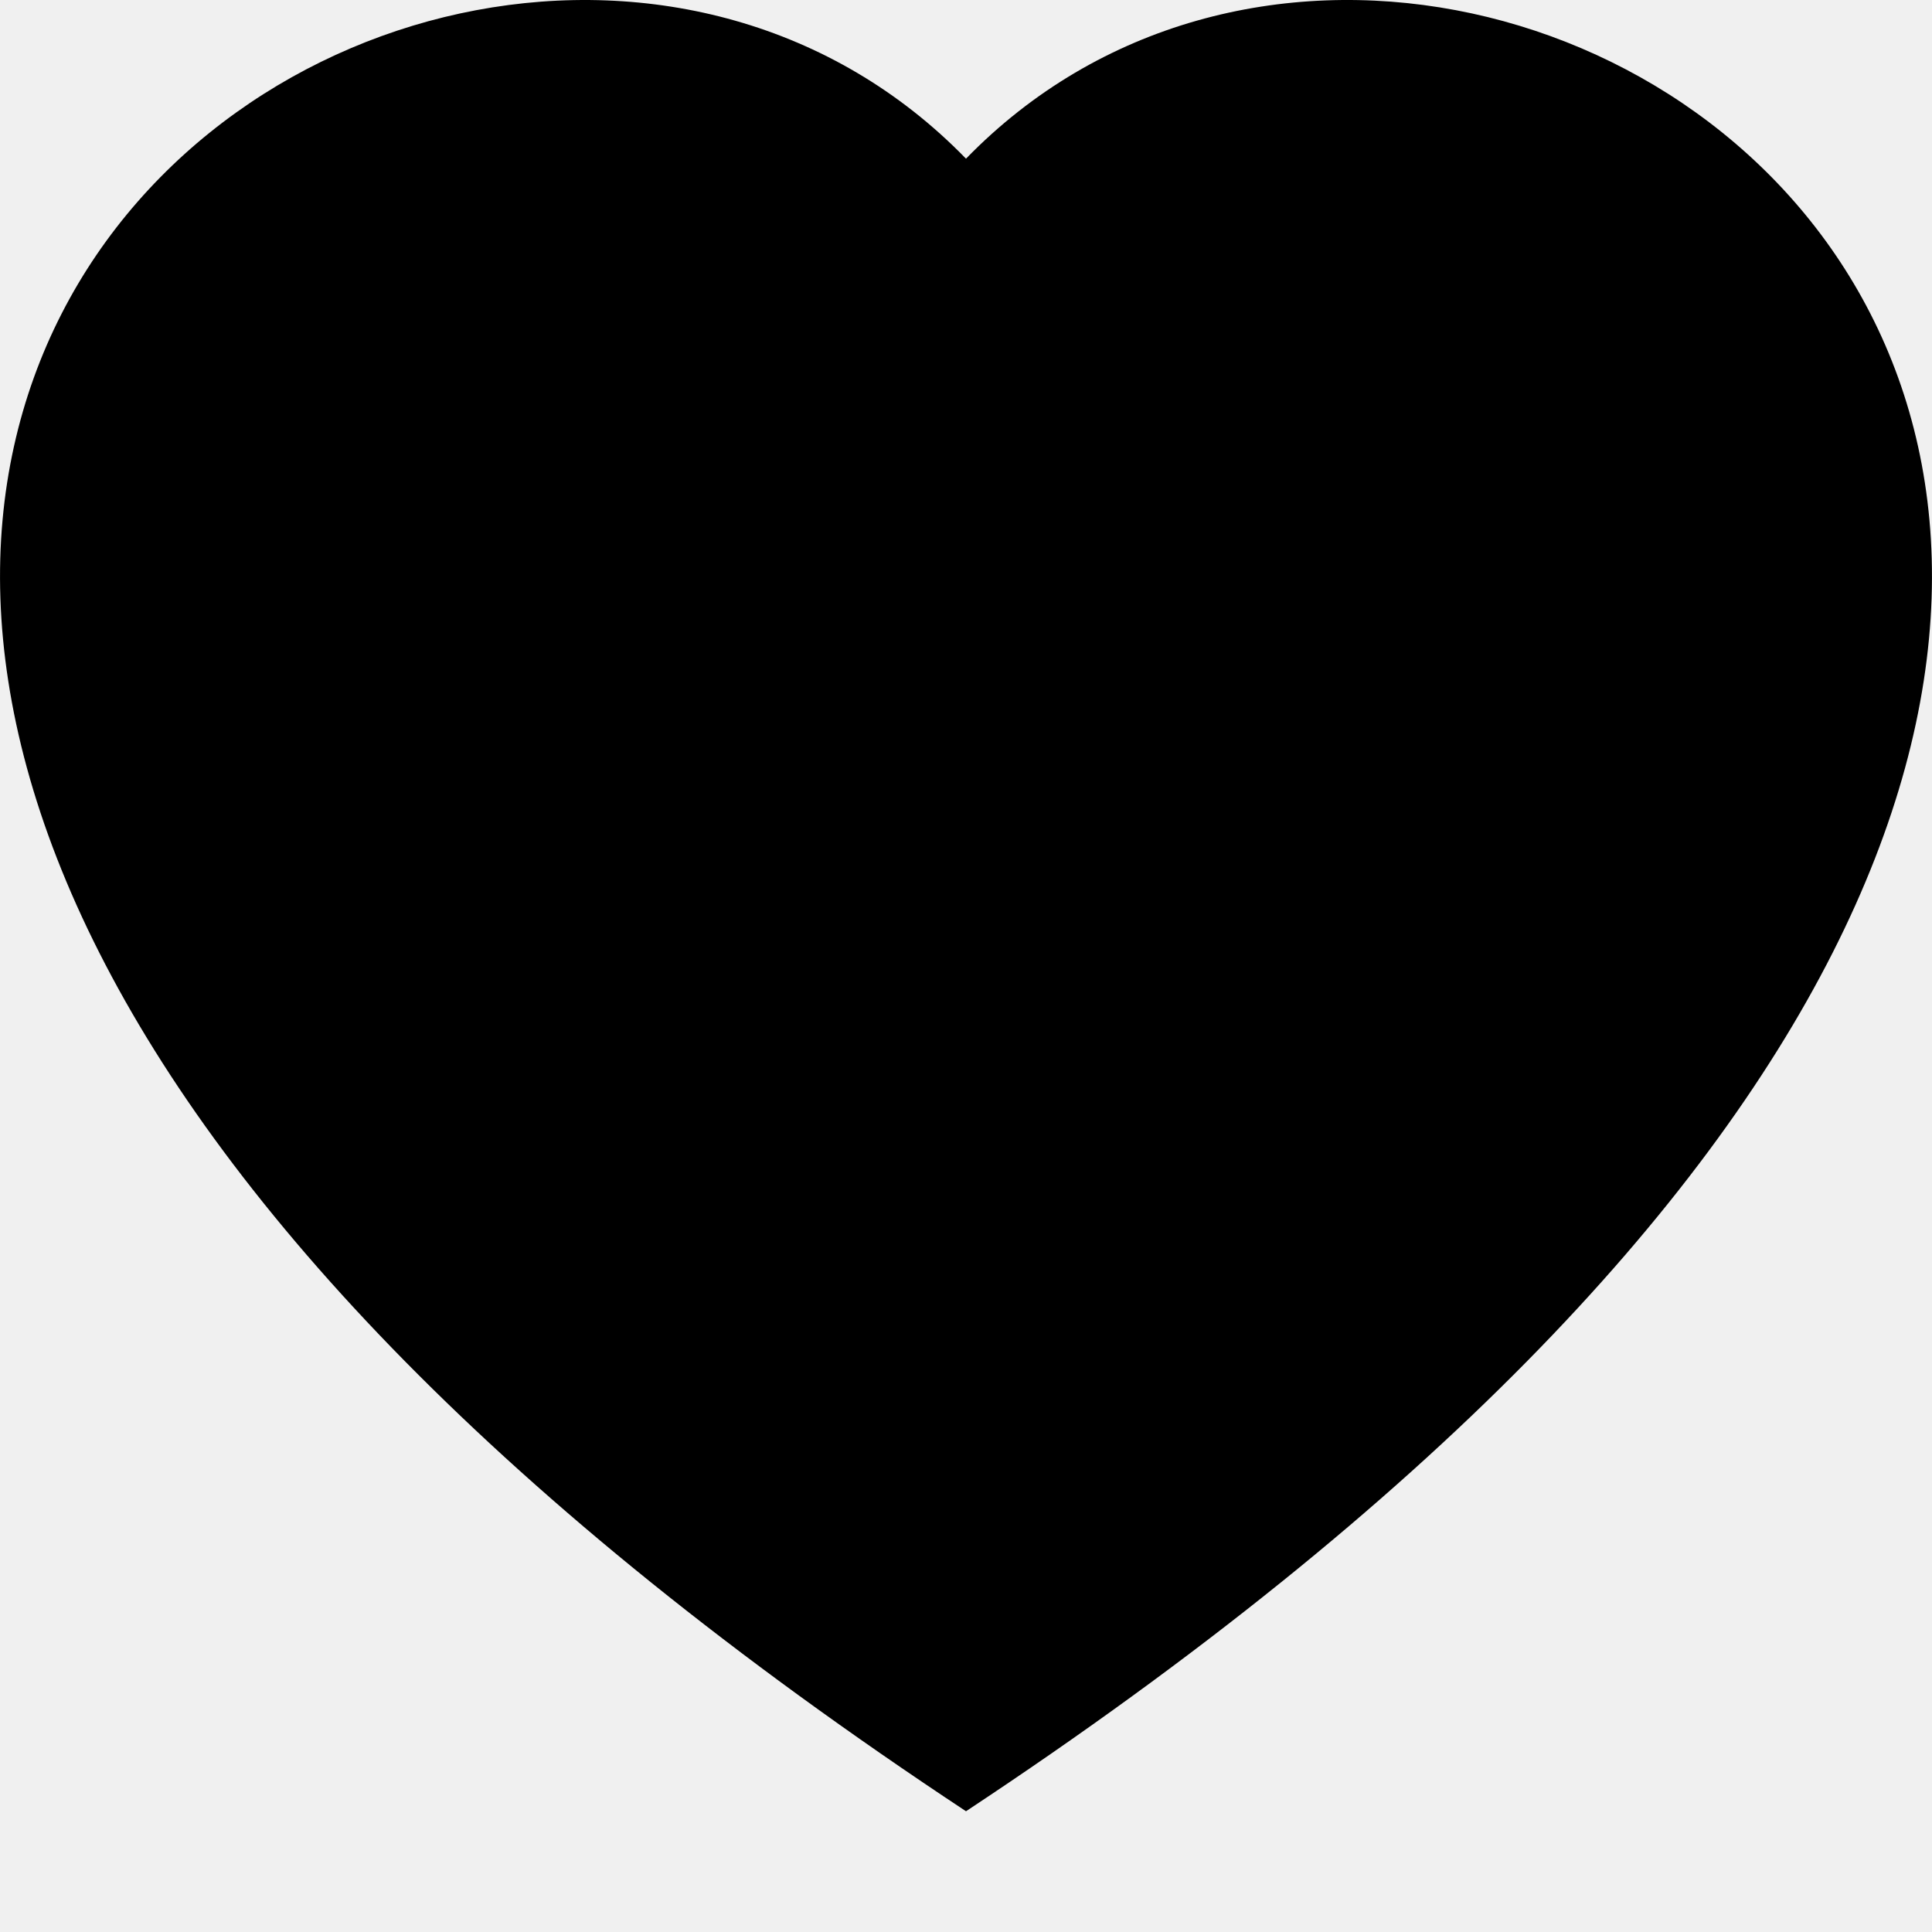
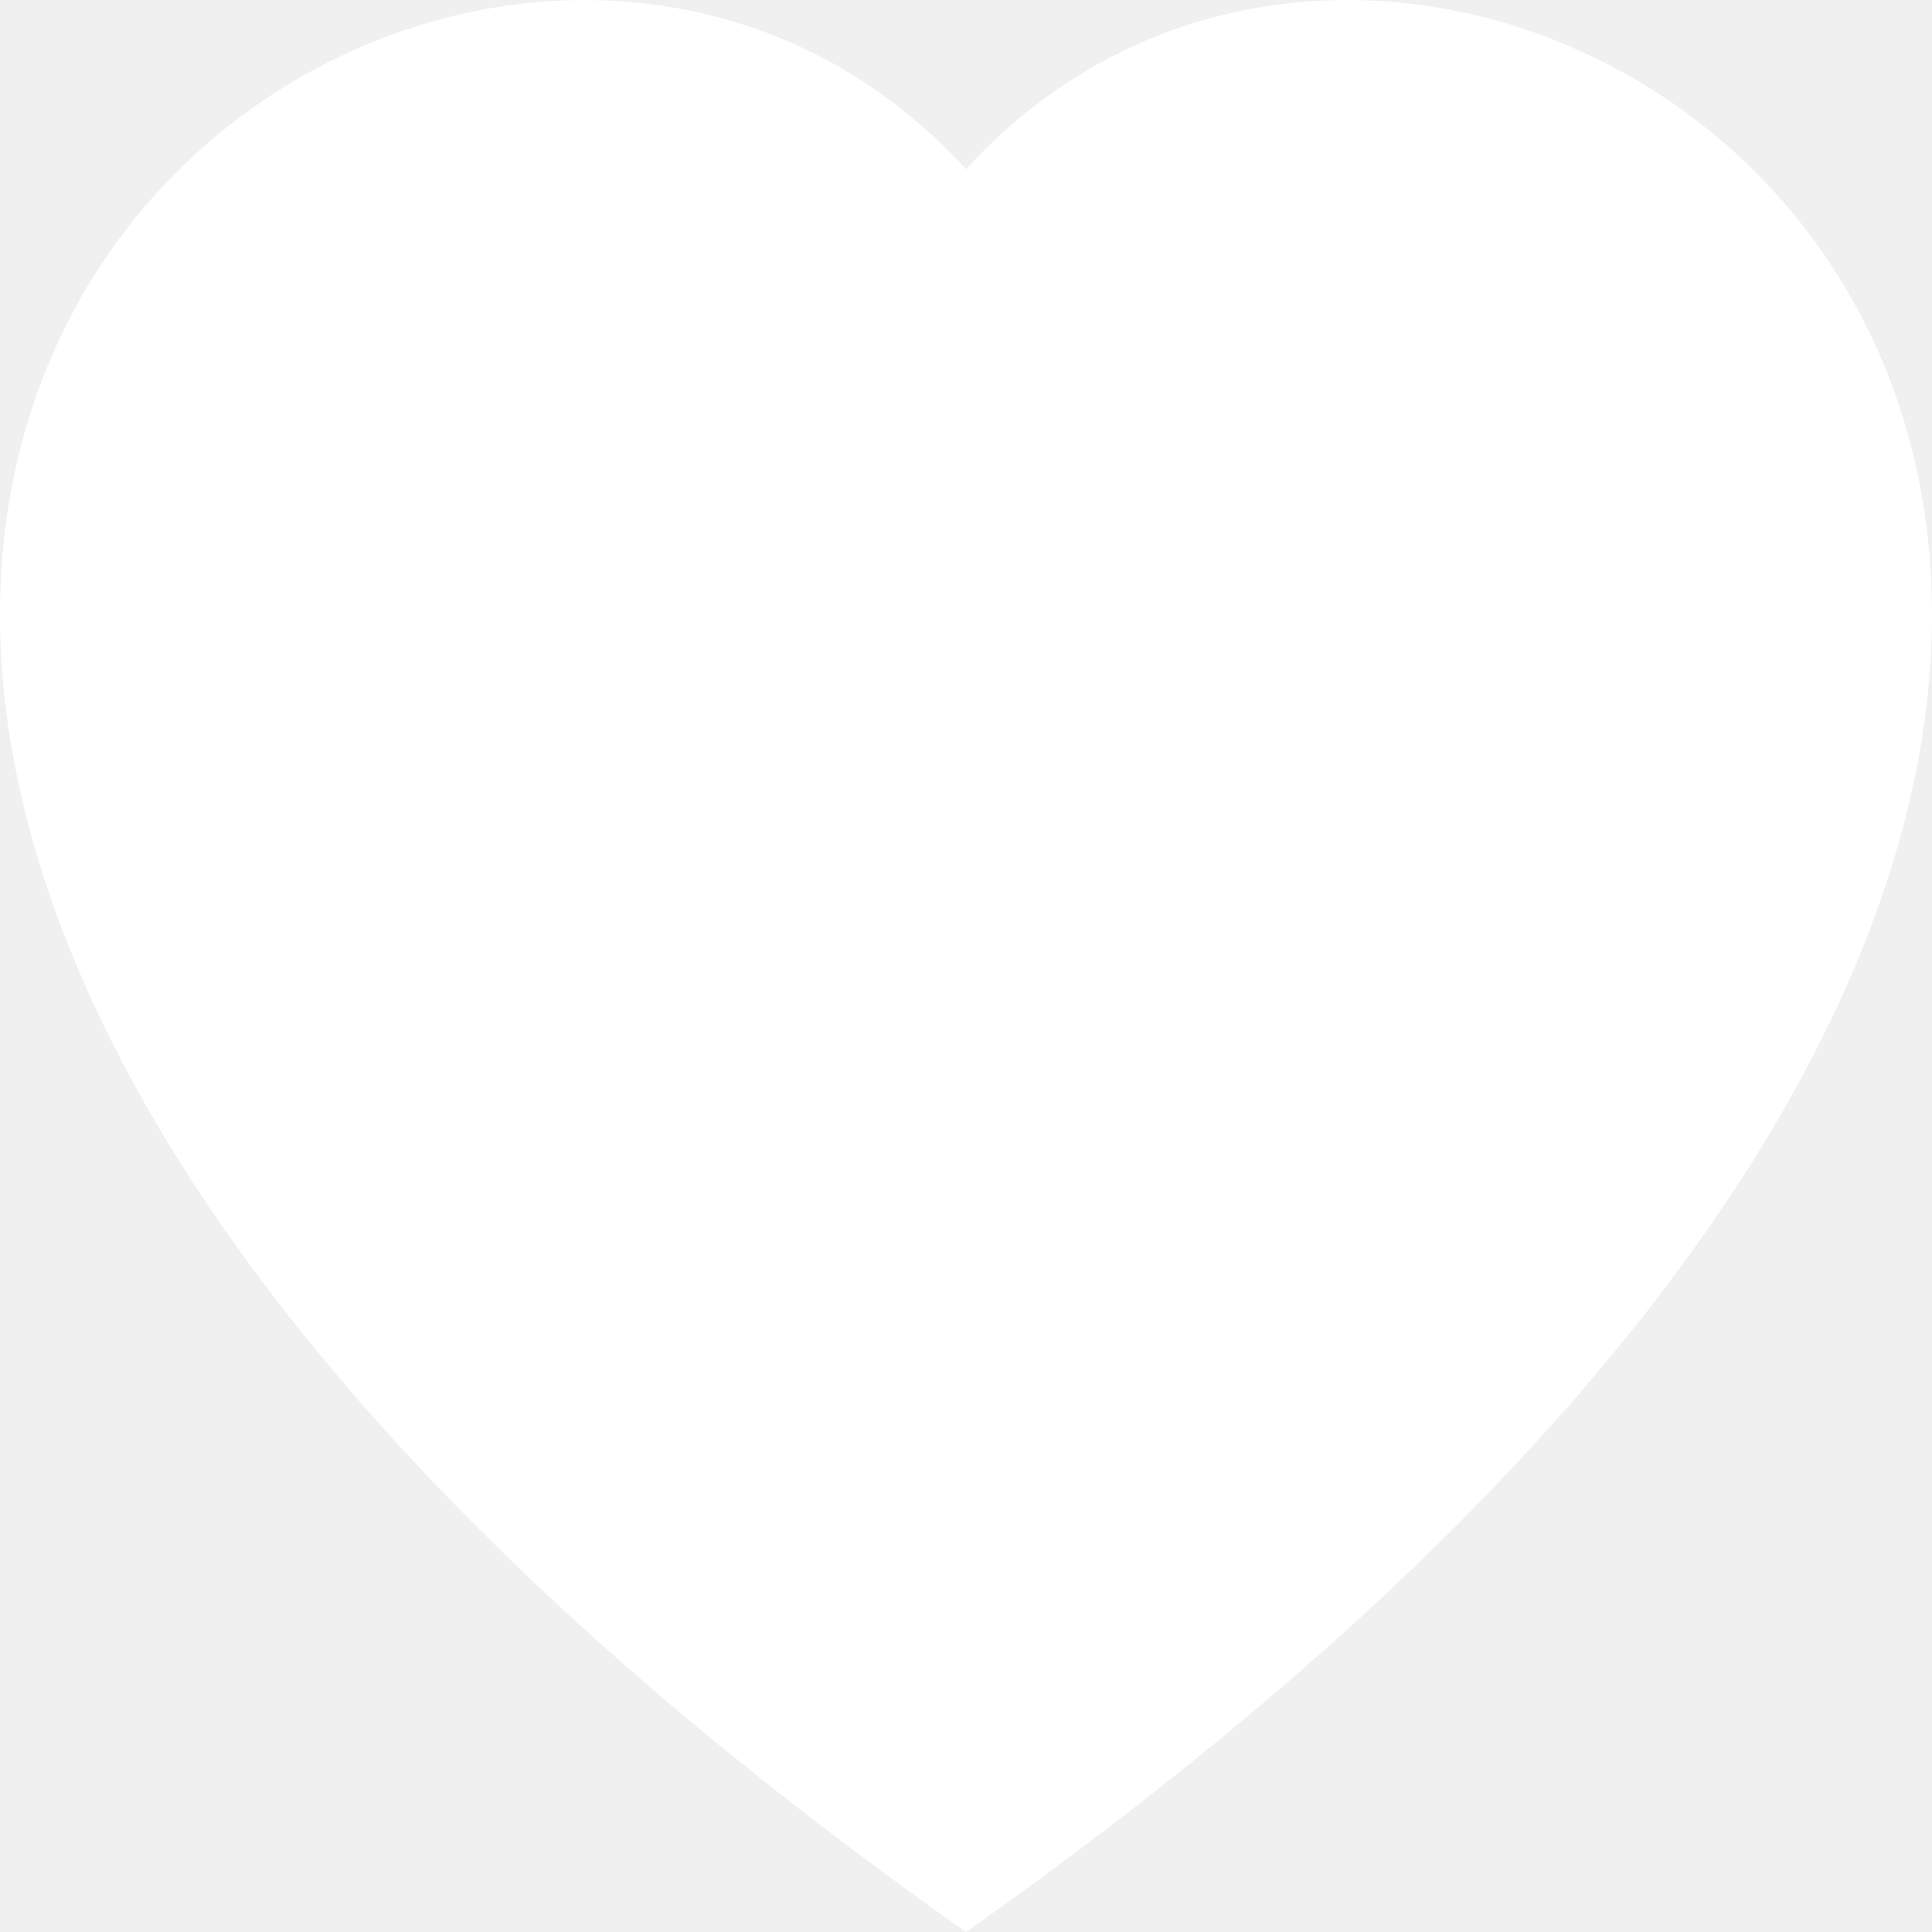
- <svg xmlns="http://www.w3.org/2000/svg" width="64" height="64" fill="currentColor" class="bi bi-heart-fill" viewBox="0 0 16 16">
-   <path fill-rule="evenodd" d="M8 1.314C12.438-3.248 23.534 4.735 8 15-7.534 4.736 3.562-3.248 8 1.314" />
+ <svg xmlns="http://www.w3.org/2000/svg" id="Layer_1" data-name="Layer 1" viewBox="0 0 100 100">
+   <defs>
+     <style>
+       .cls-1 {
+         fill: #fff;
+         fill-rule: evenodd;
+       }
+     </style>
+   </defs>
+   <path class="cls-1" d="M50,8.76c27.74-30.41,97.09,22.81,0,91.24C-47.09,31.57,22.26-21.65,50,8.76" />
</svg>
